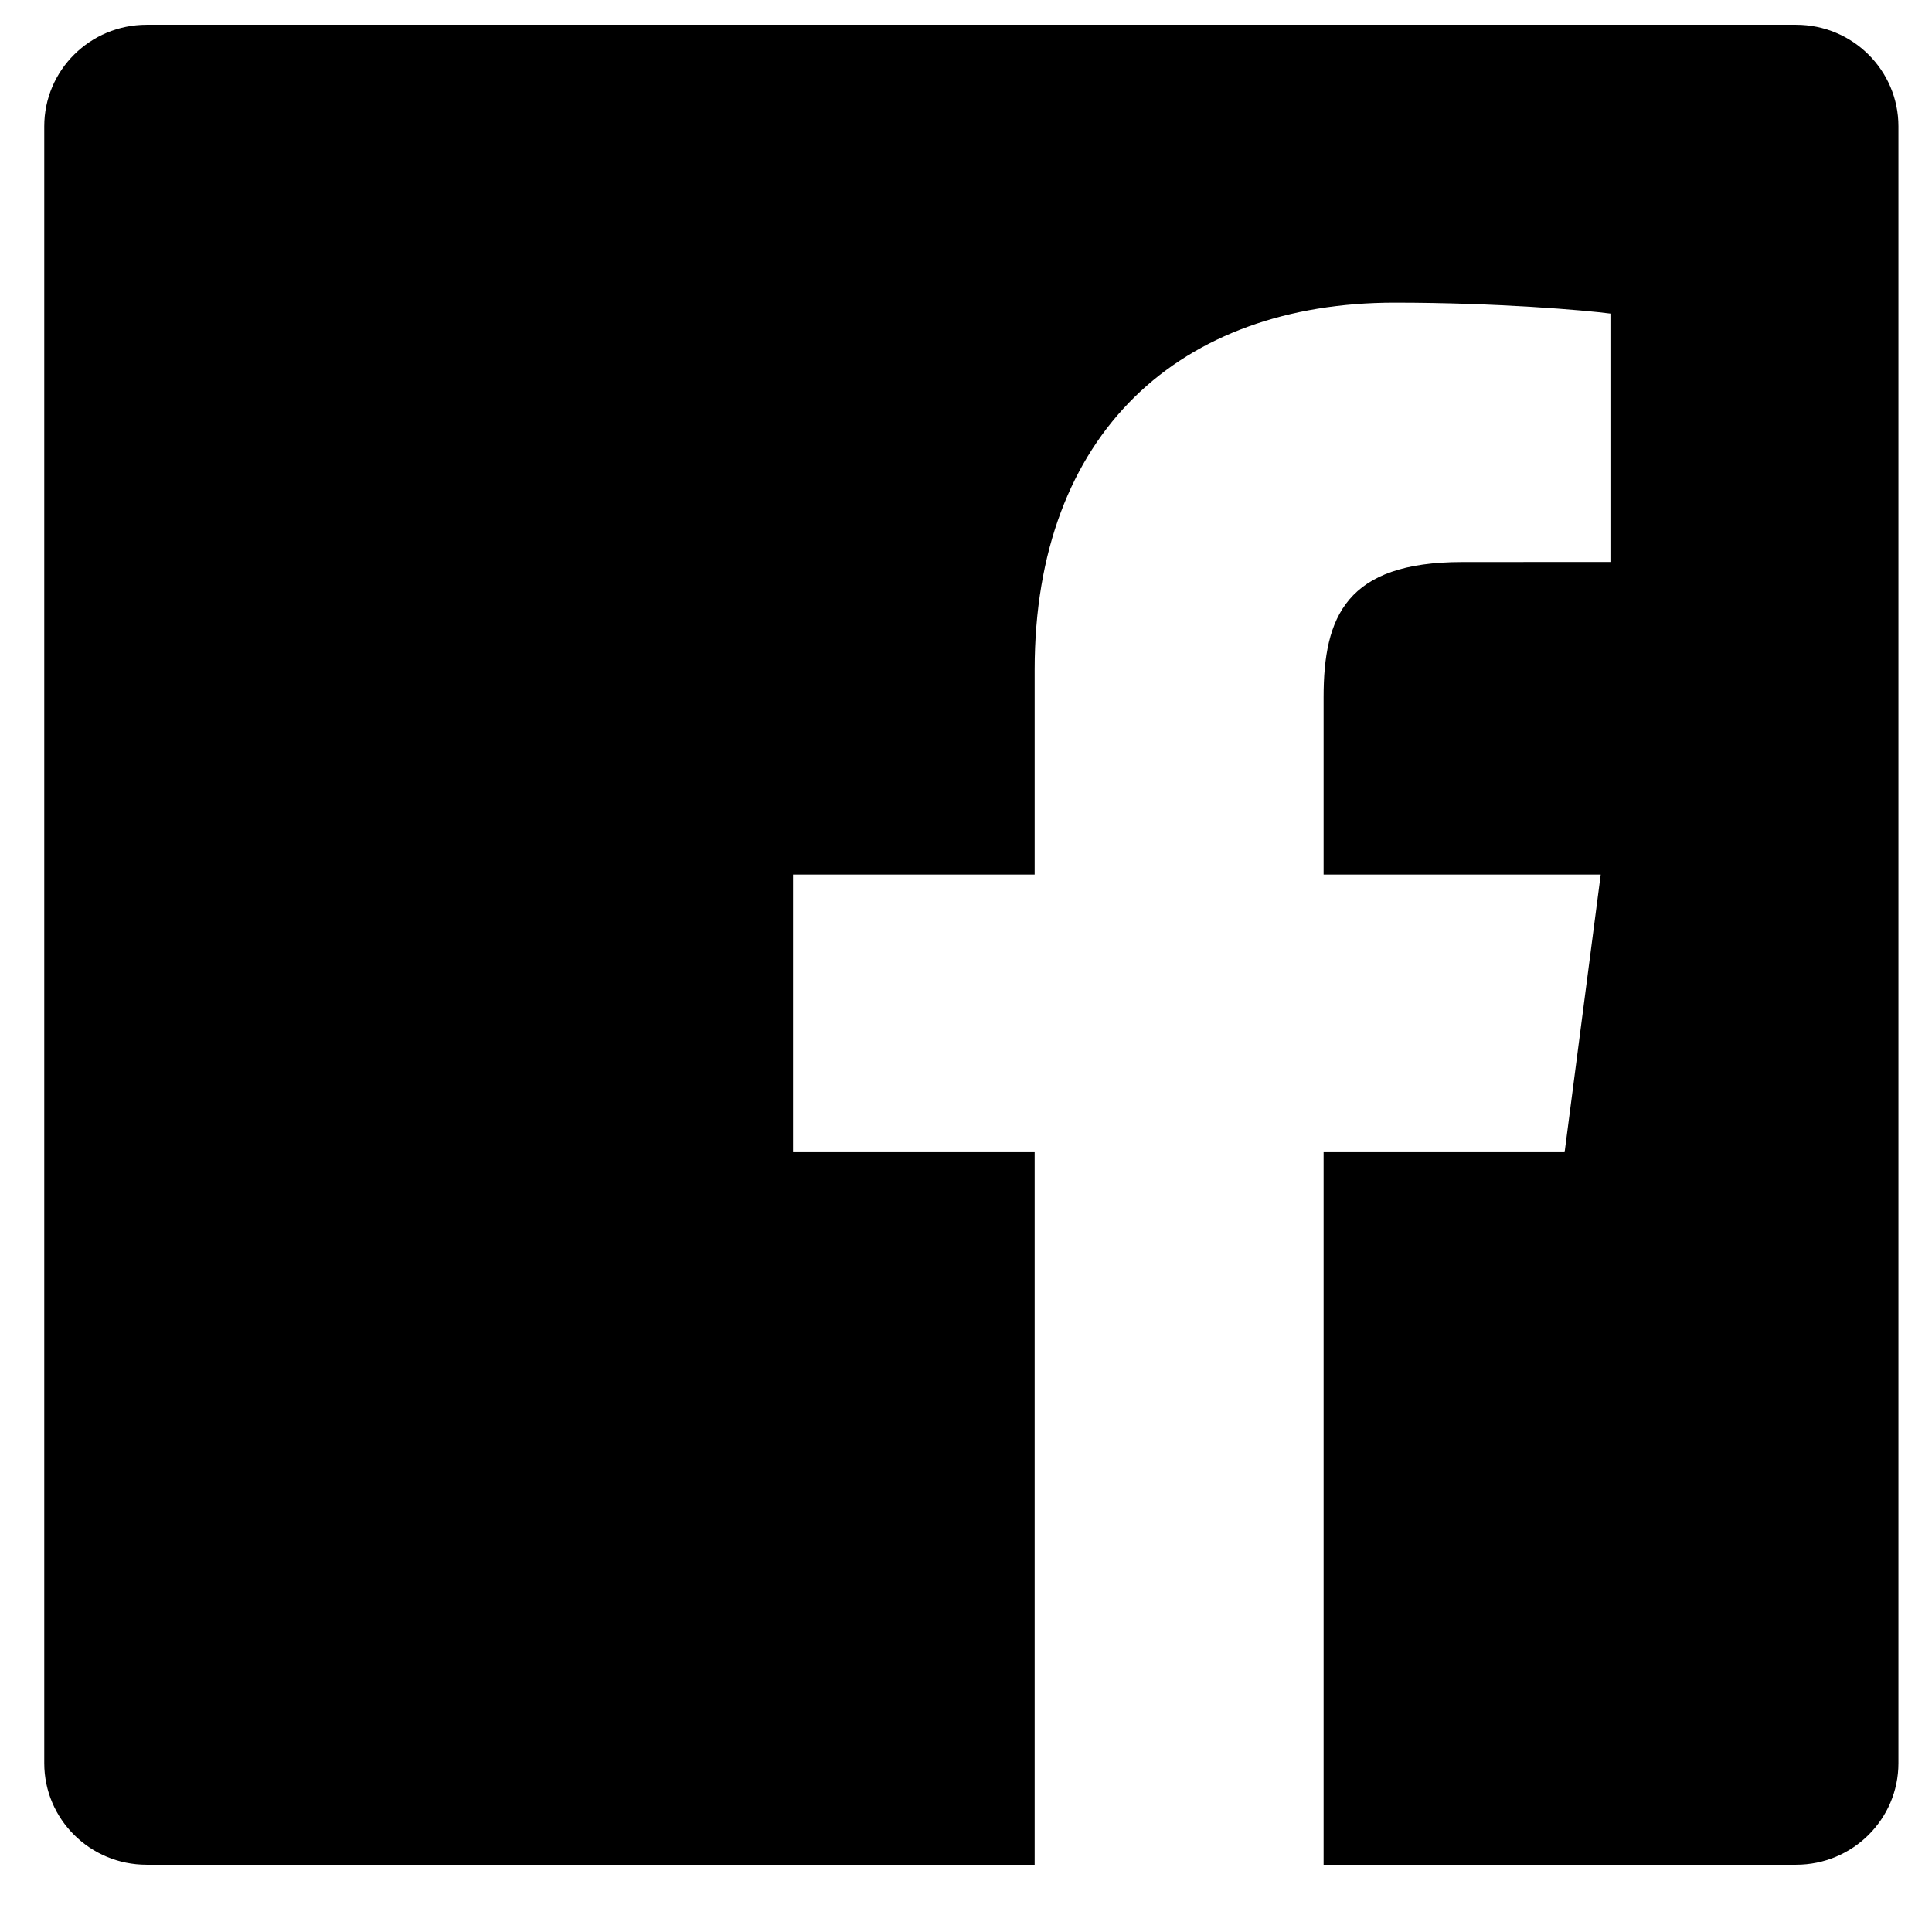
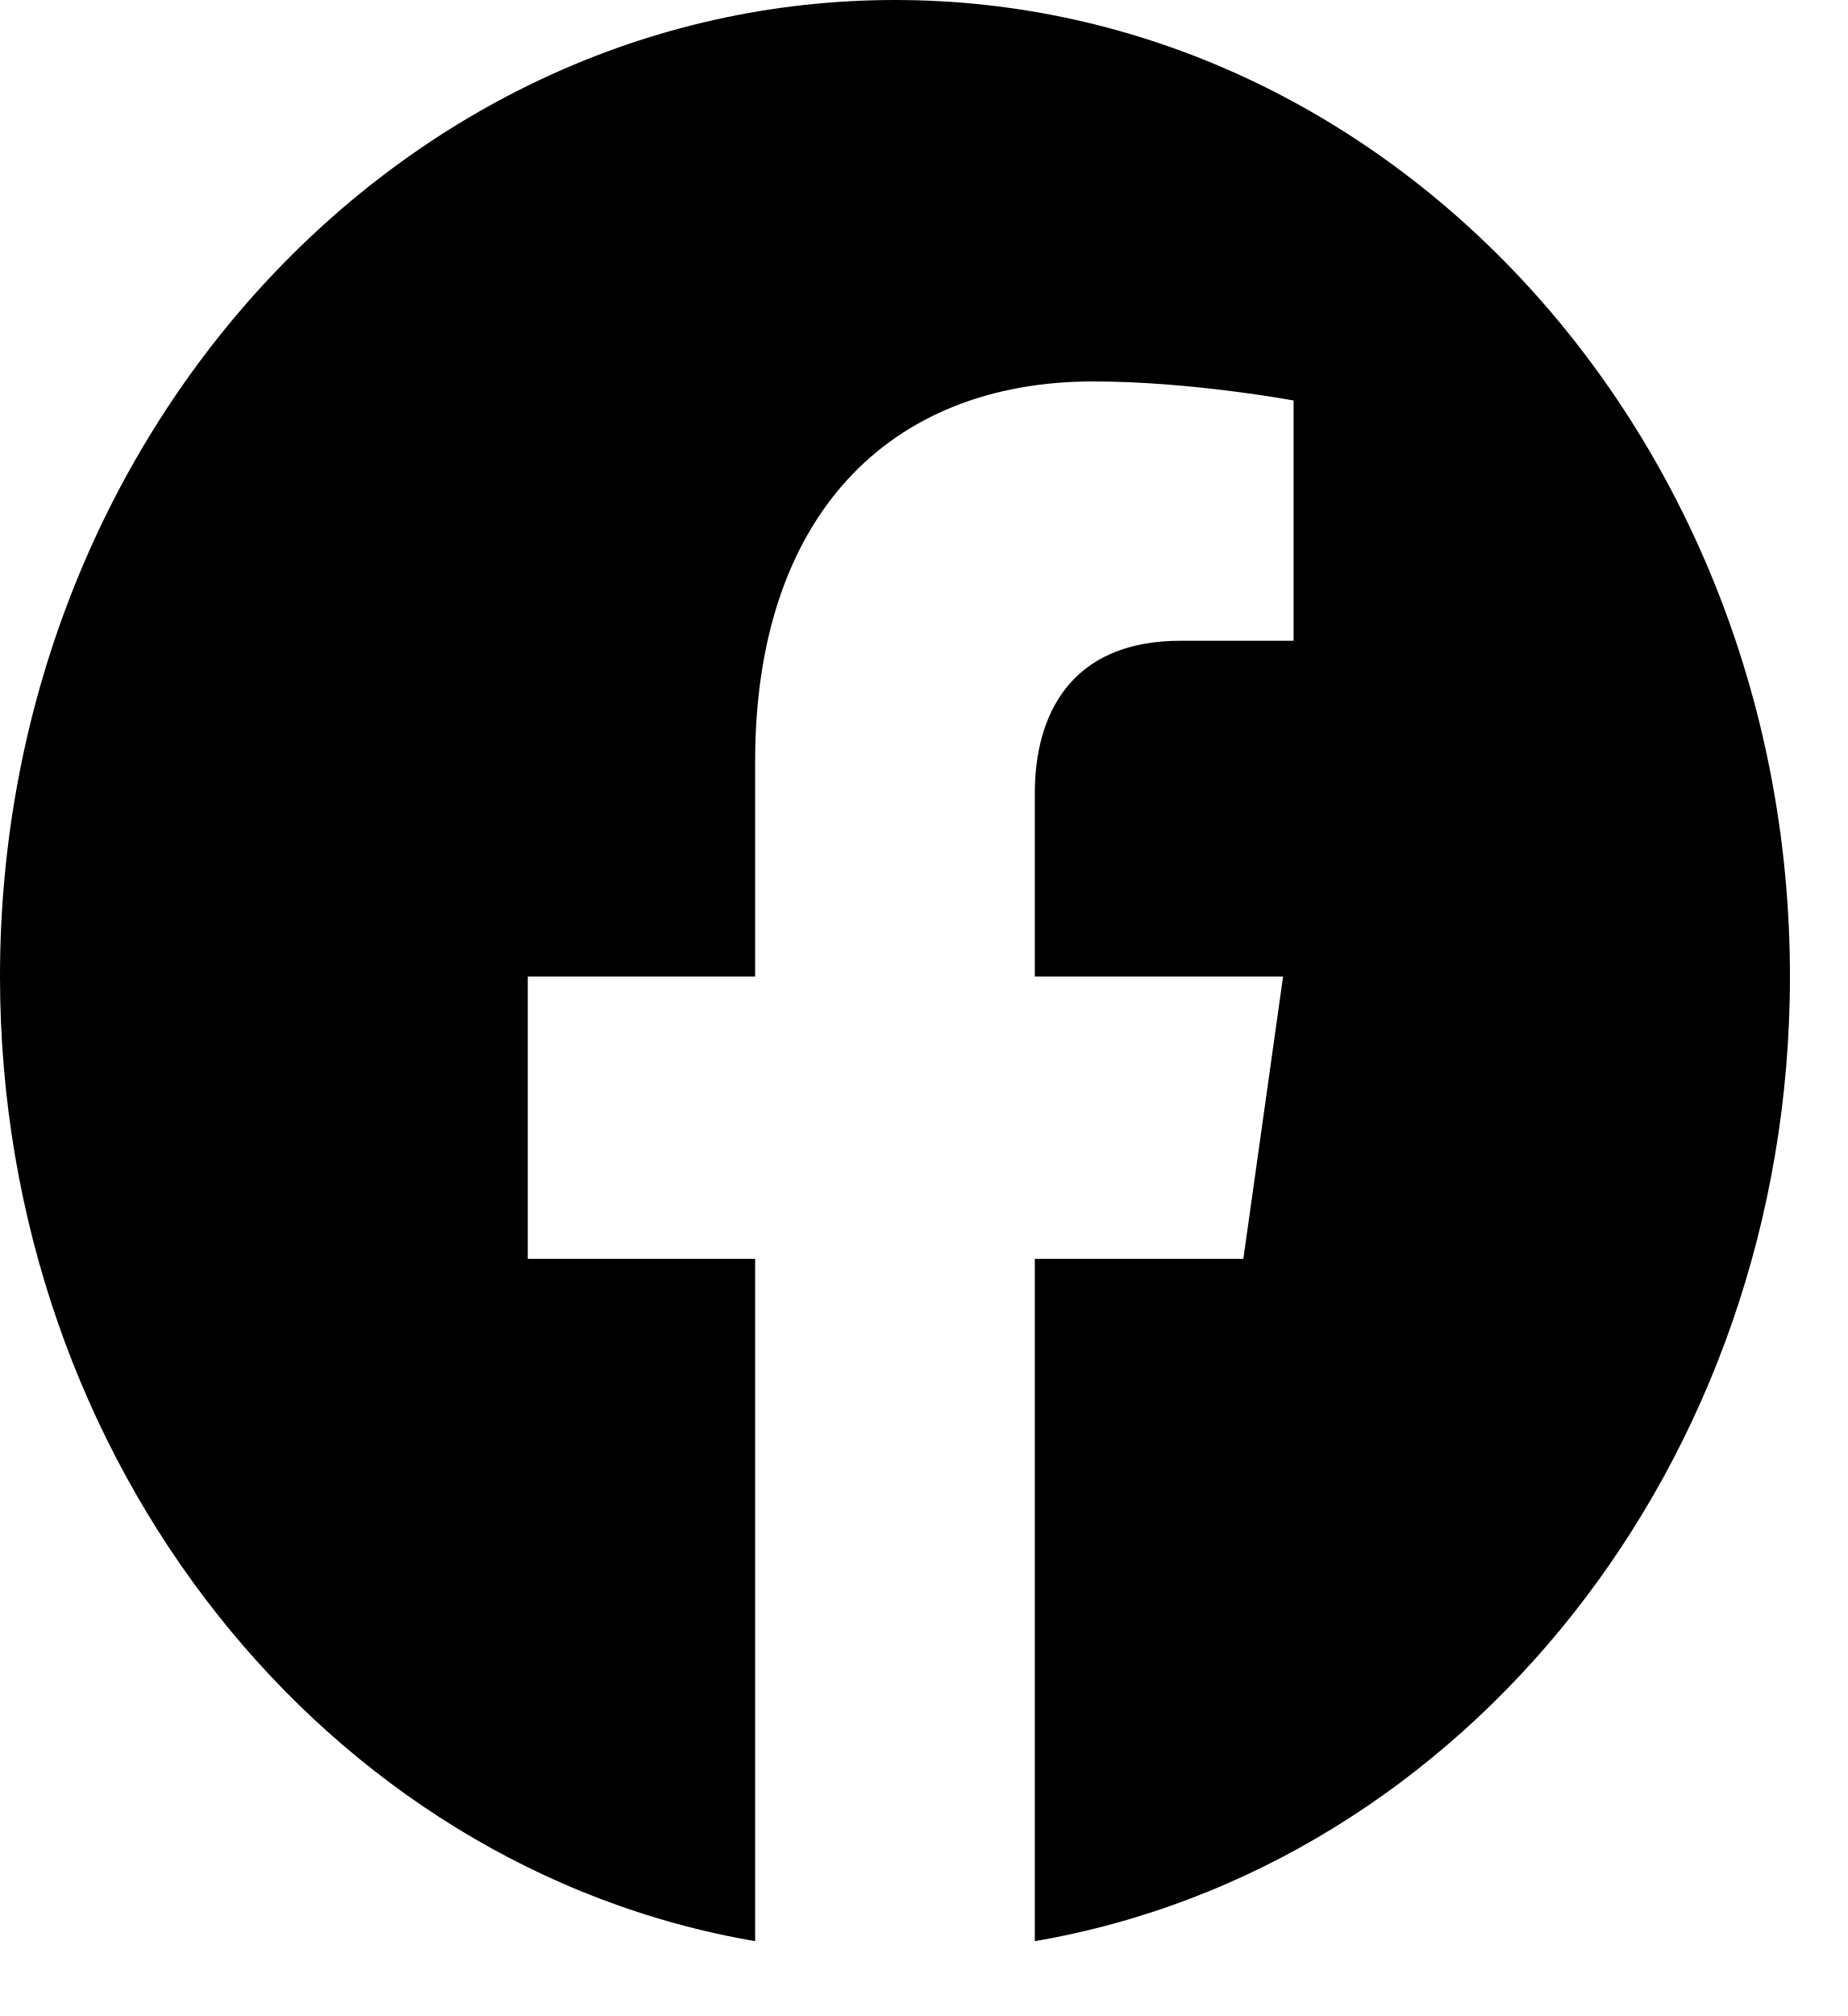
- <svg xmlns="http://www.w3.org/2000/svg" version="1.1" width="32" height="32" viewBox="0 0 32 32">
-   <path d="M2.428 0.41c-0.936 0-1.695 0.753-1.695 1.682v27.112c0 0.929 0.759 1.682 1.695 1.682h14.709v-11.802h-4.002v-4.599h4.002v-3.392c0-3.936 2.423-6.080 5.961-6.080 1.695 0 3.152 0.125 3.576 0.181v4.114l-2.454 0.001c-1.924 0-2.297 0.907-2.297 2.239v2.937h4.59l-0.598 4.599h-3.992v11.802h7.826c0.936 0 1.695-0.753 1.695-1.682v-27.112c0-0.929-0.759-1.682-1.695-1.682h-27.321z" />
+ <svg xmlns="http://www.w3.org/2000/svg" width="22" height="24" viewBox="0 0 22 24" fill="none">
+   <path d="M21.312 11.625C21.312 5.203 16.543 0 10.656 0C4.77 0 0 5.203 0 11.625C0 17.427 3.897 22.237 8.991 23.109V14.986H6.284V11.625H8.991V9.064C8.991 6.15 10.581 4.541 13.016 4.541C14.182 4.541 15.402 4.768 15.402 4.768V7.628H14.058C12.734 7.628 12.321 8.524 12.321 9.443V11.625H15.277L14.804 14.986H12.321V23.109C17.416 22.237 21.312 17.427 21.312 11.625Z" fill="currentColor" />
</svg>
